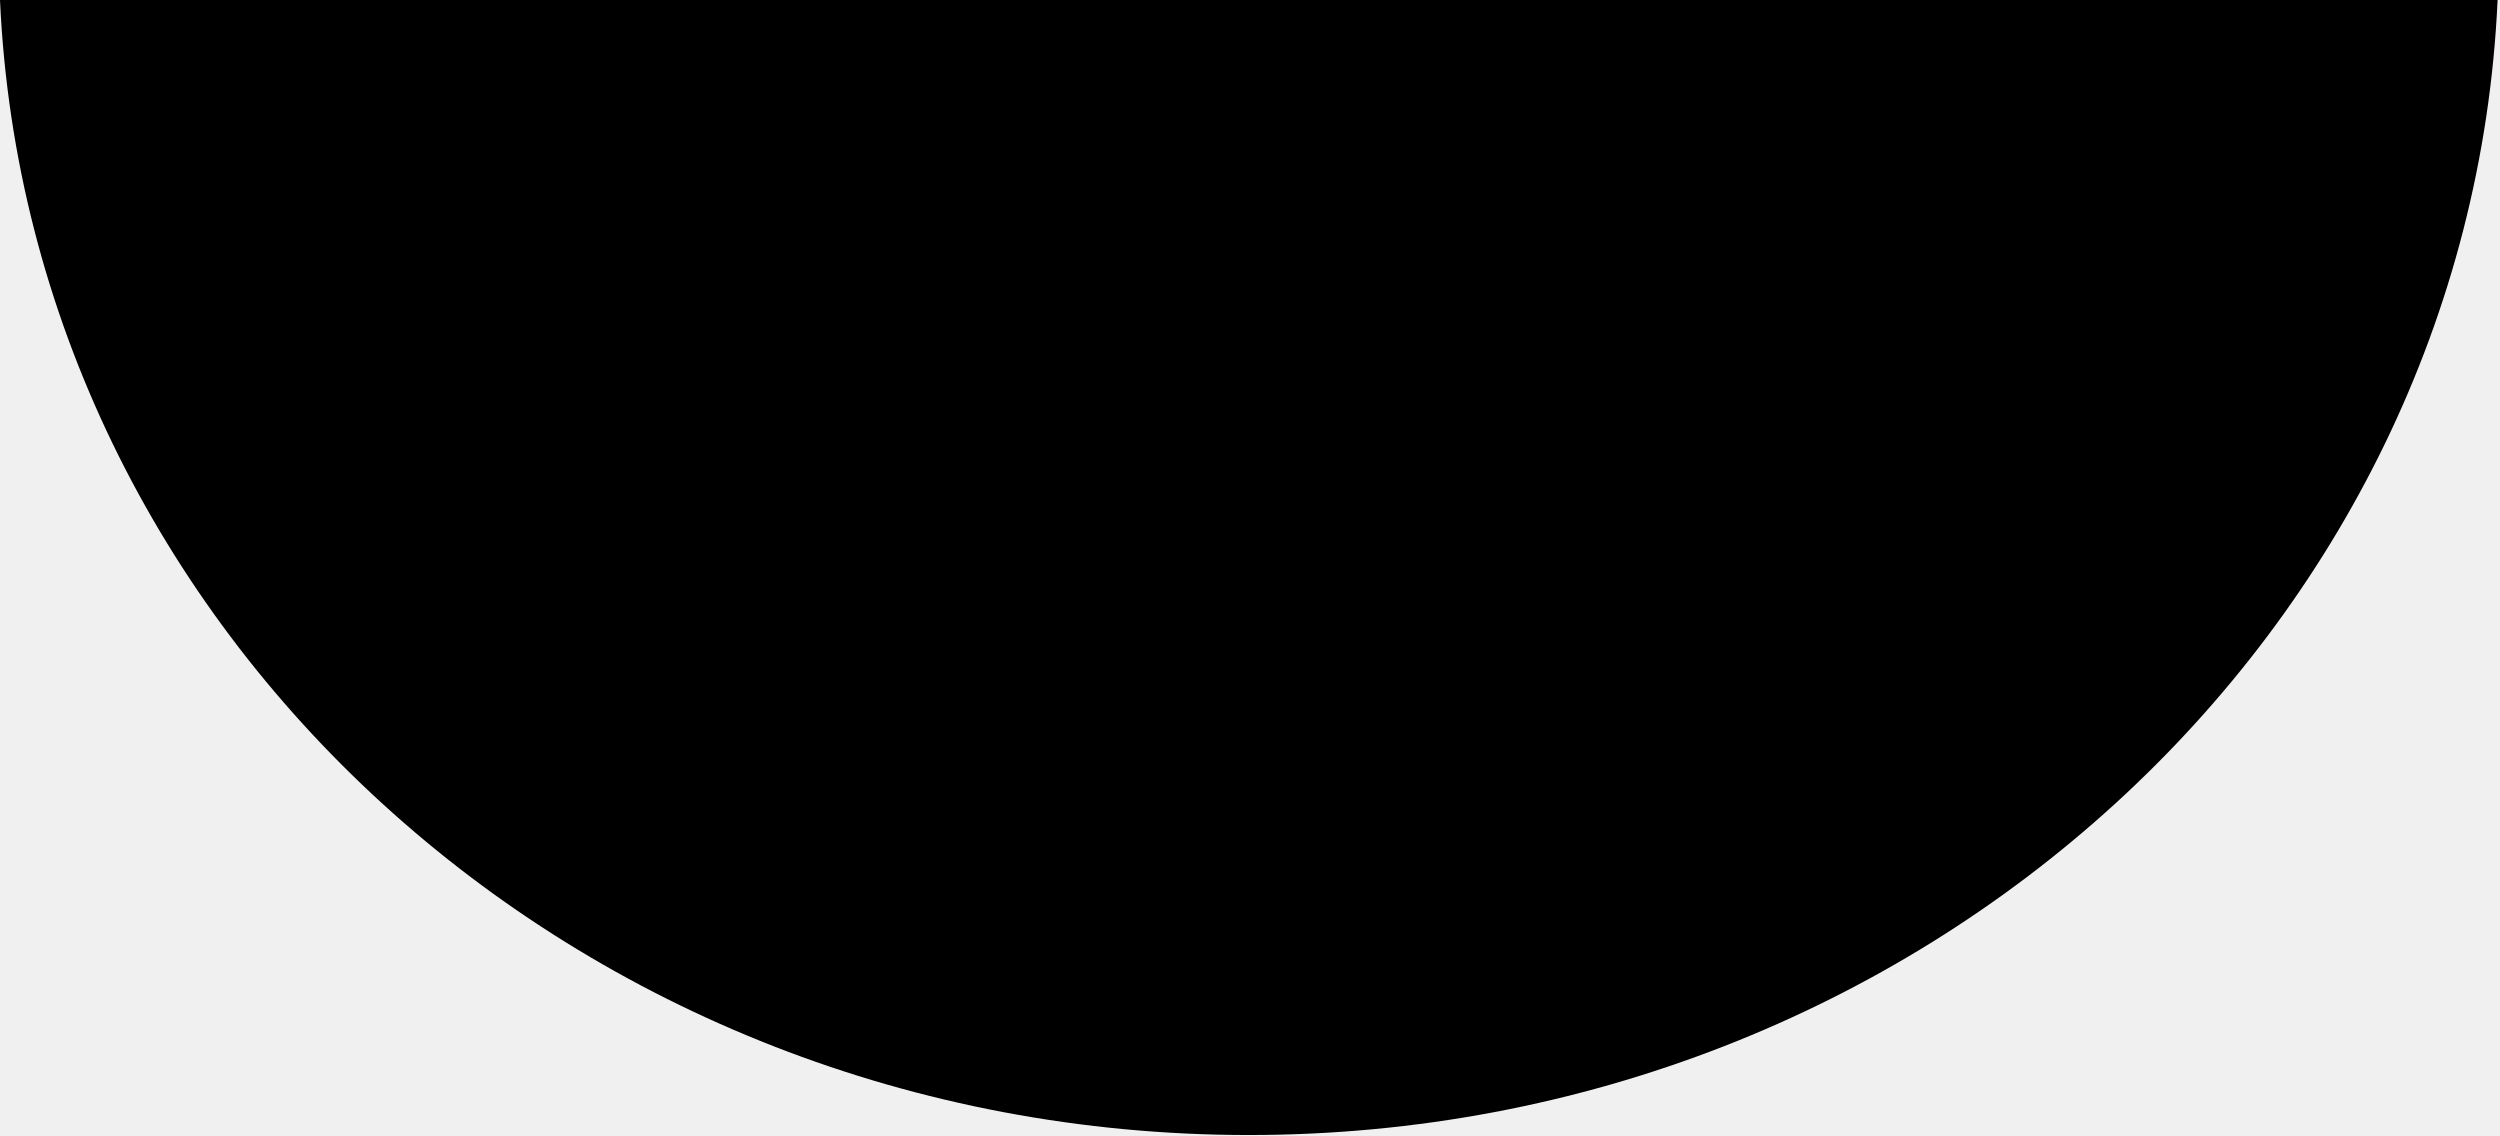
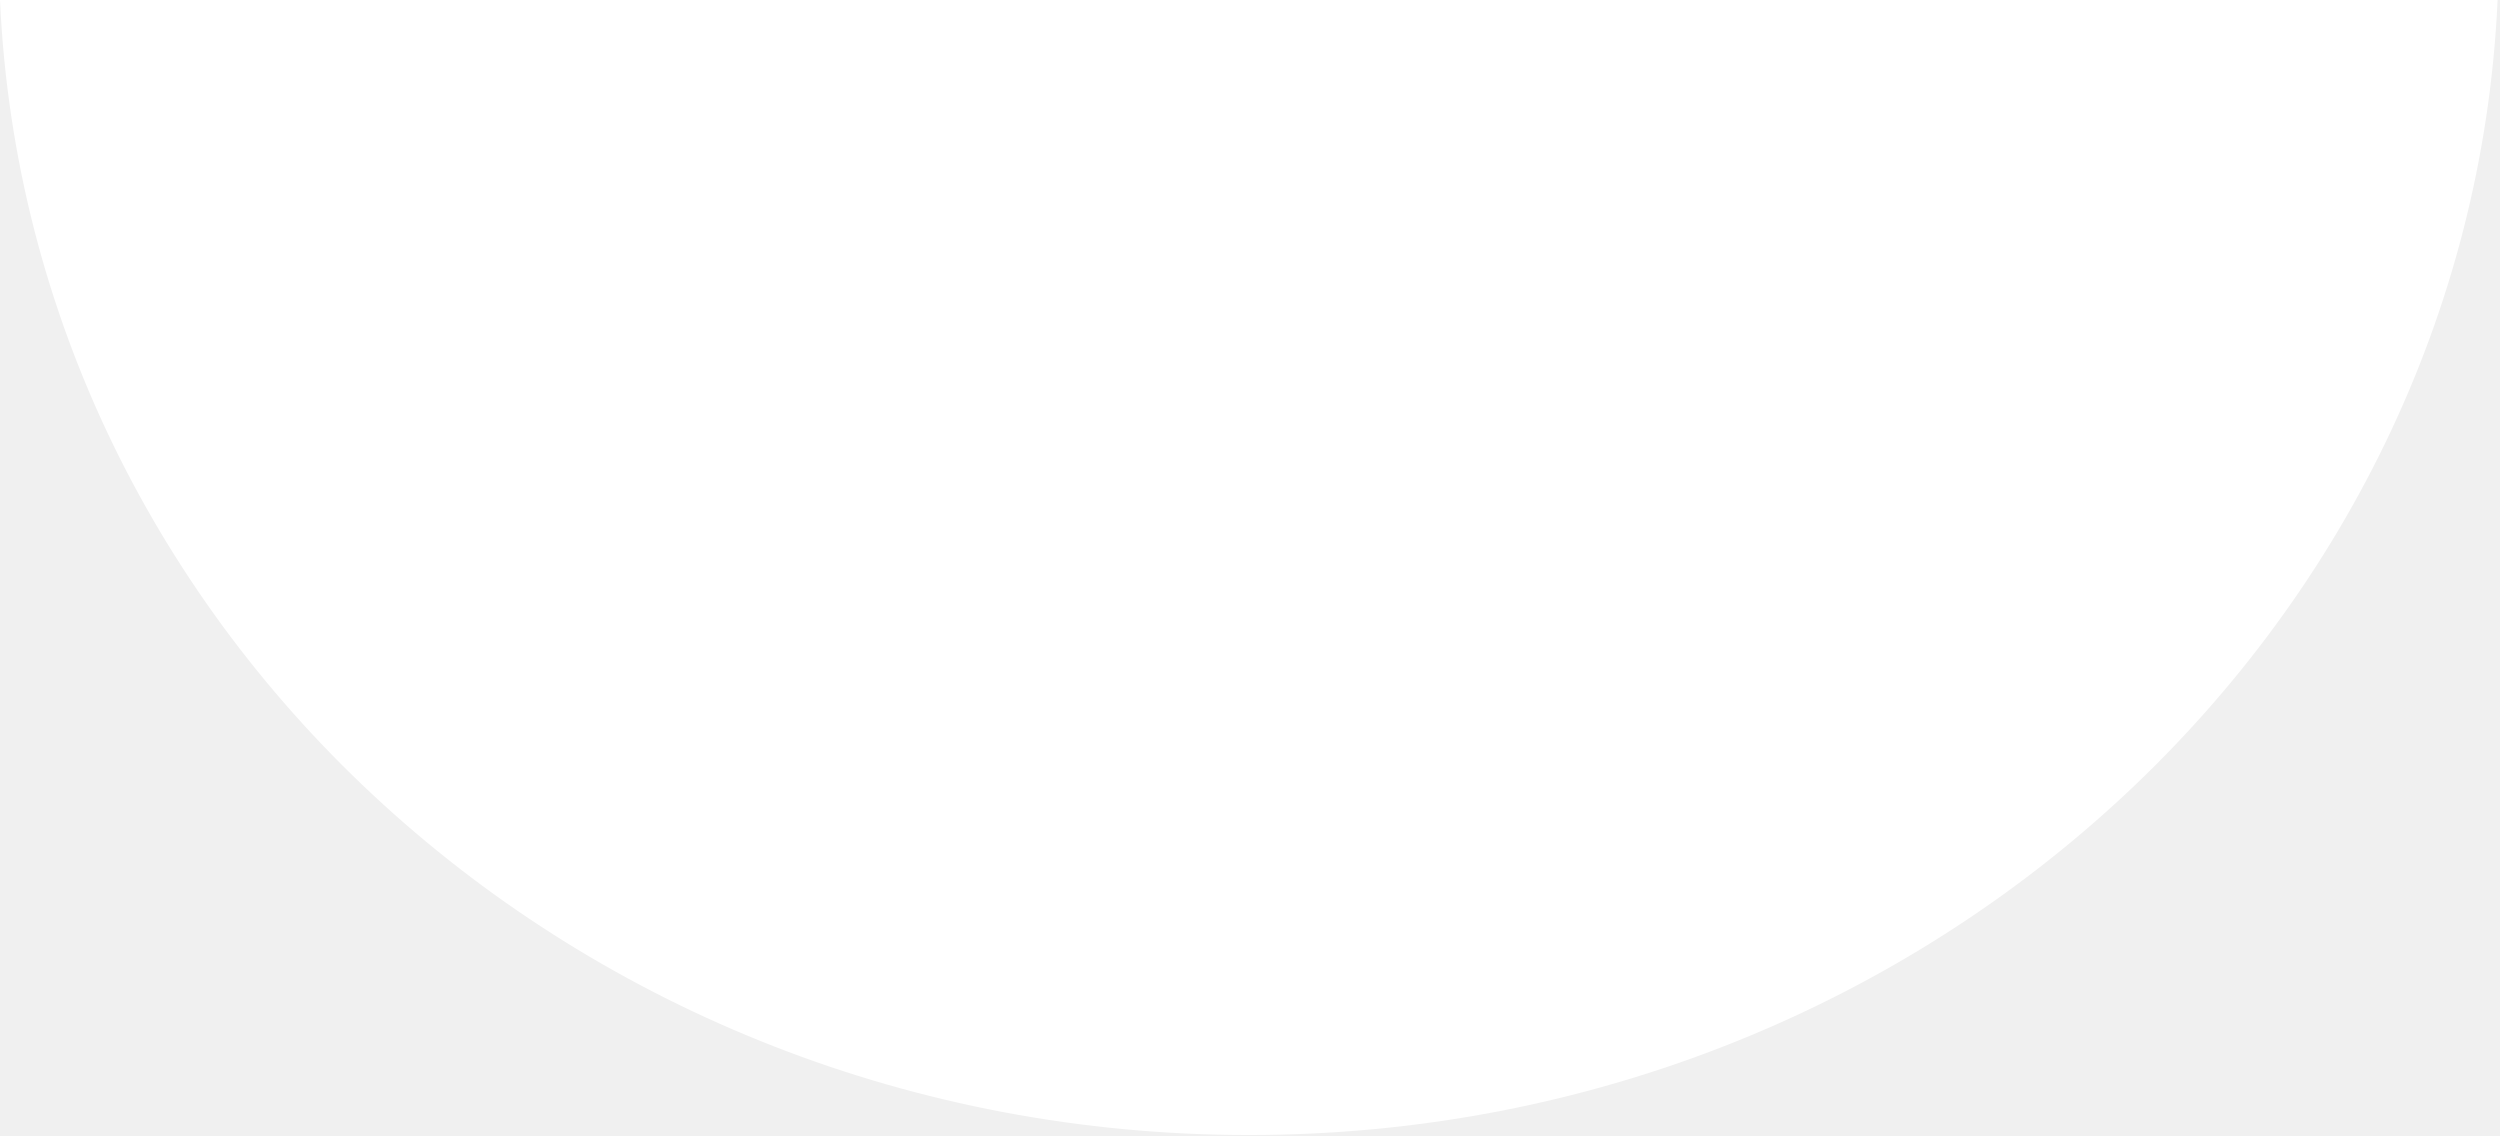
<svg xmlns="http://www.w3.org/2000/svg" width="33.7" height="15.3" viewBox="0 0 337 153" fill="none">
-   <path d="M336.676 0C332.817 85.118 258.928 153 168.338 153C77.748 153 3.859 85.118 0 0H336.676Z" fill="currentColor" />
+   <path d="M336.676 0C332.817 85.118 258.928 153 168.338 153C77.748 153 3.859 85.118 0 0H336.676Z" fill="white" />
</svg>
